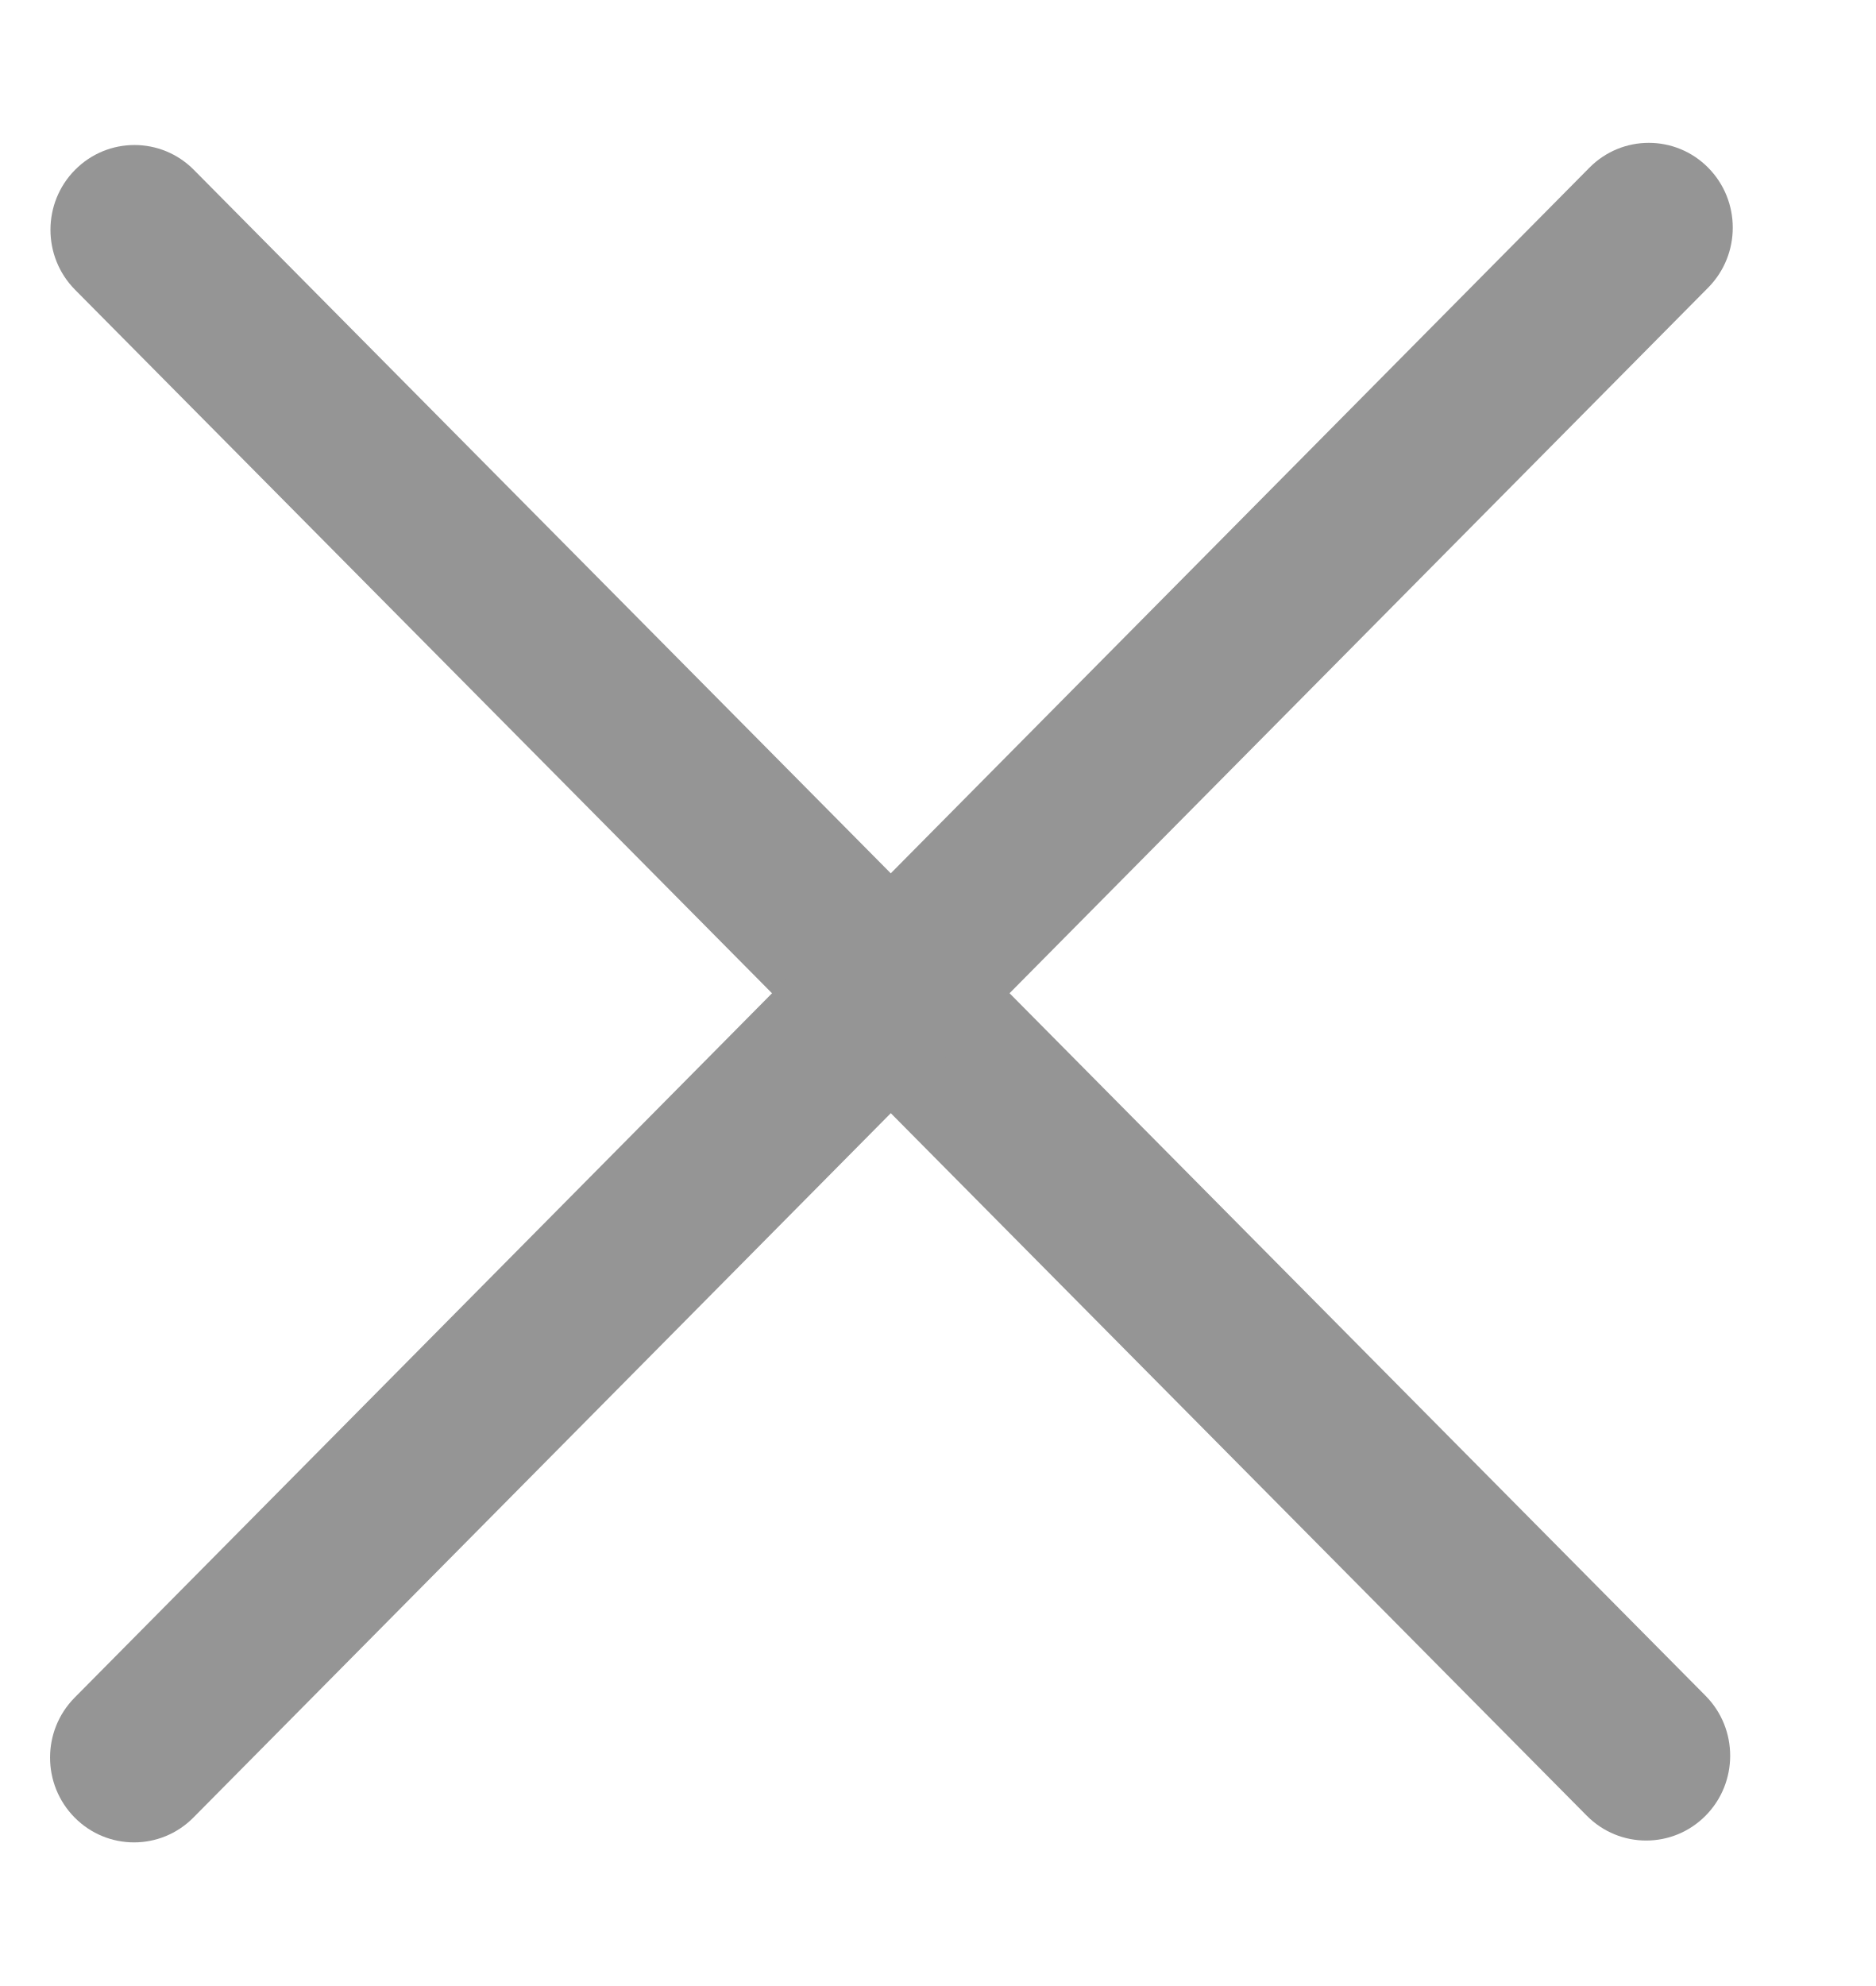
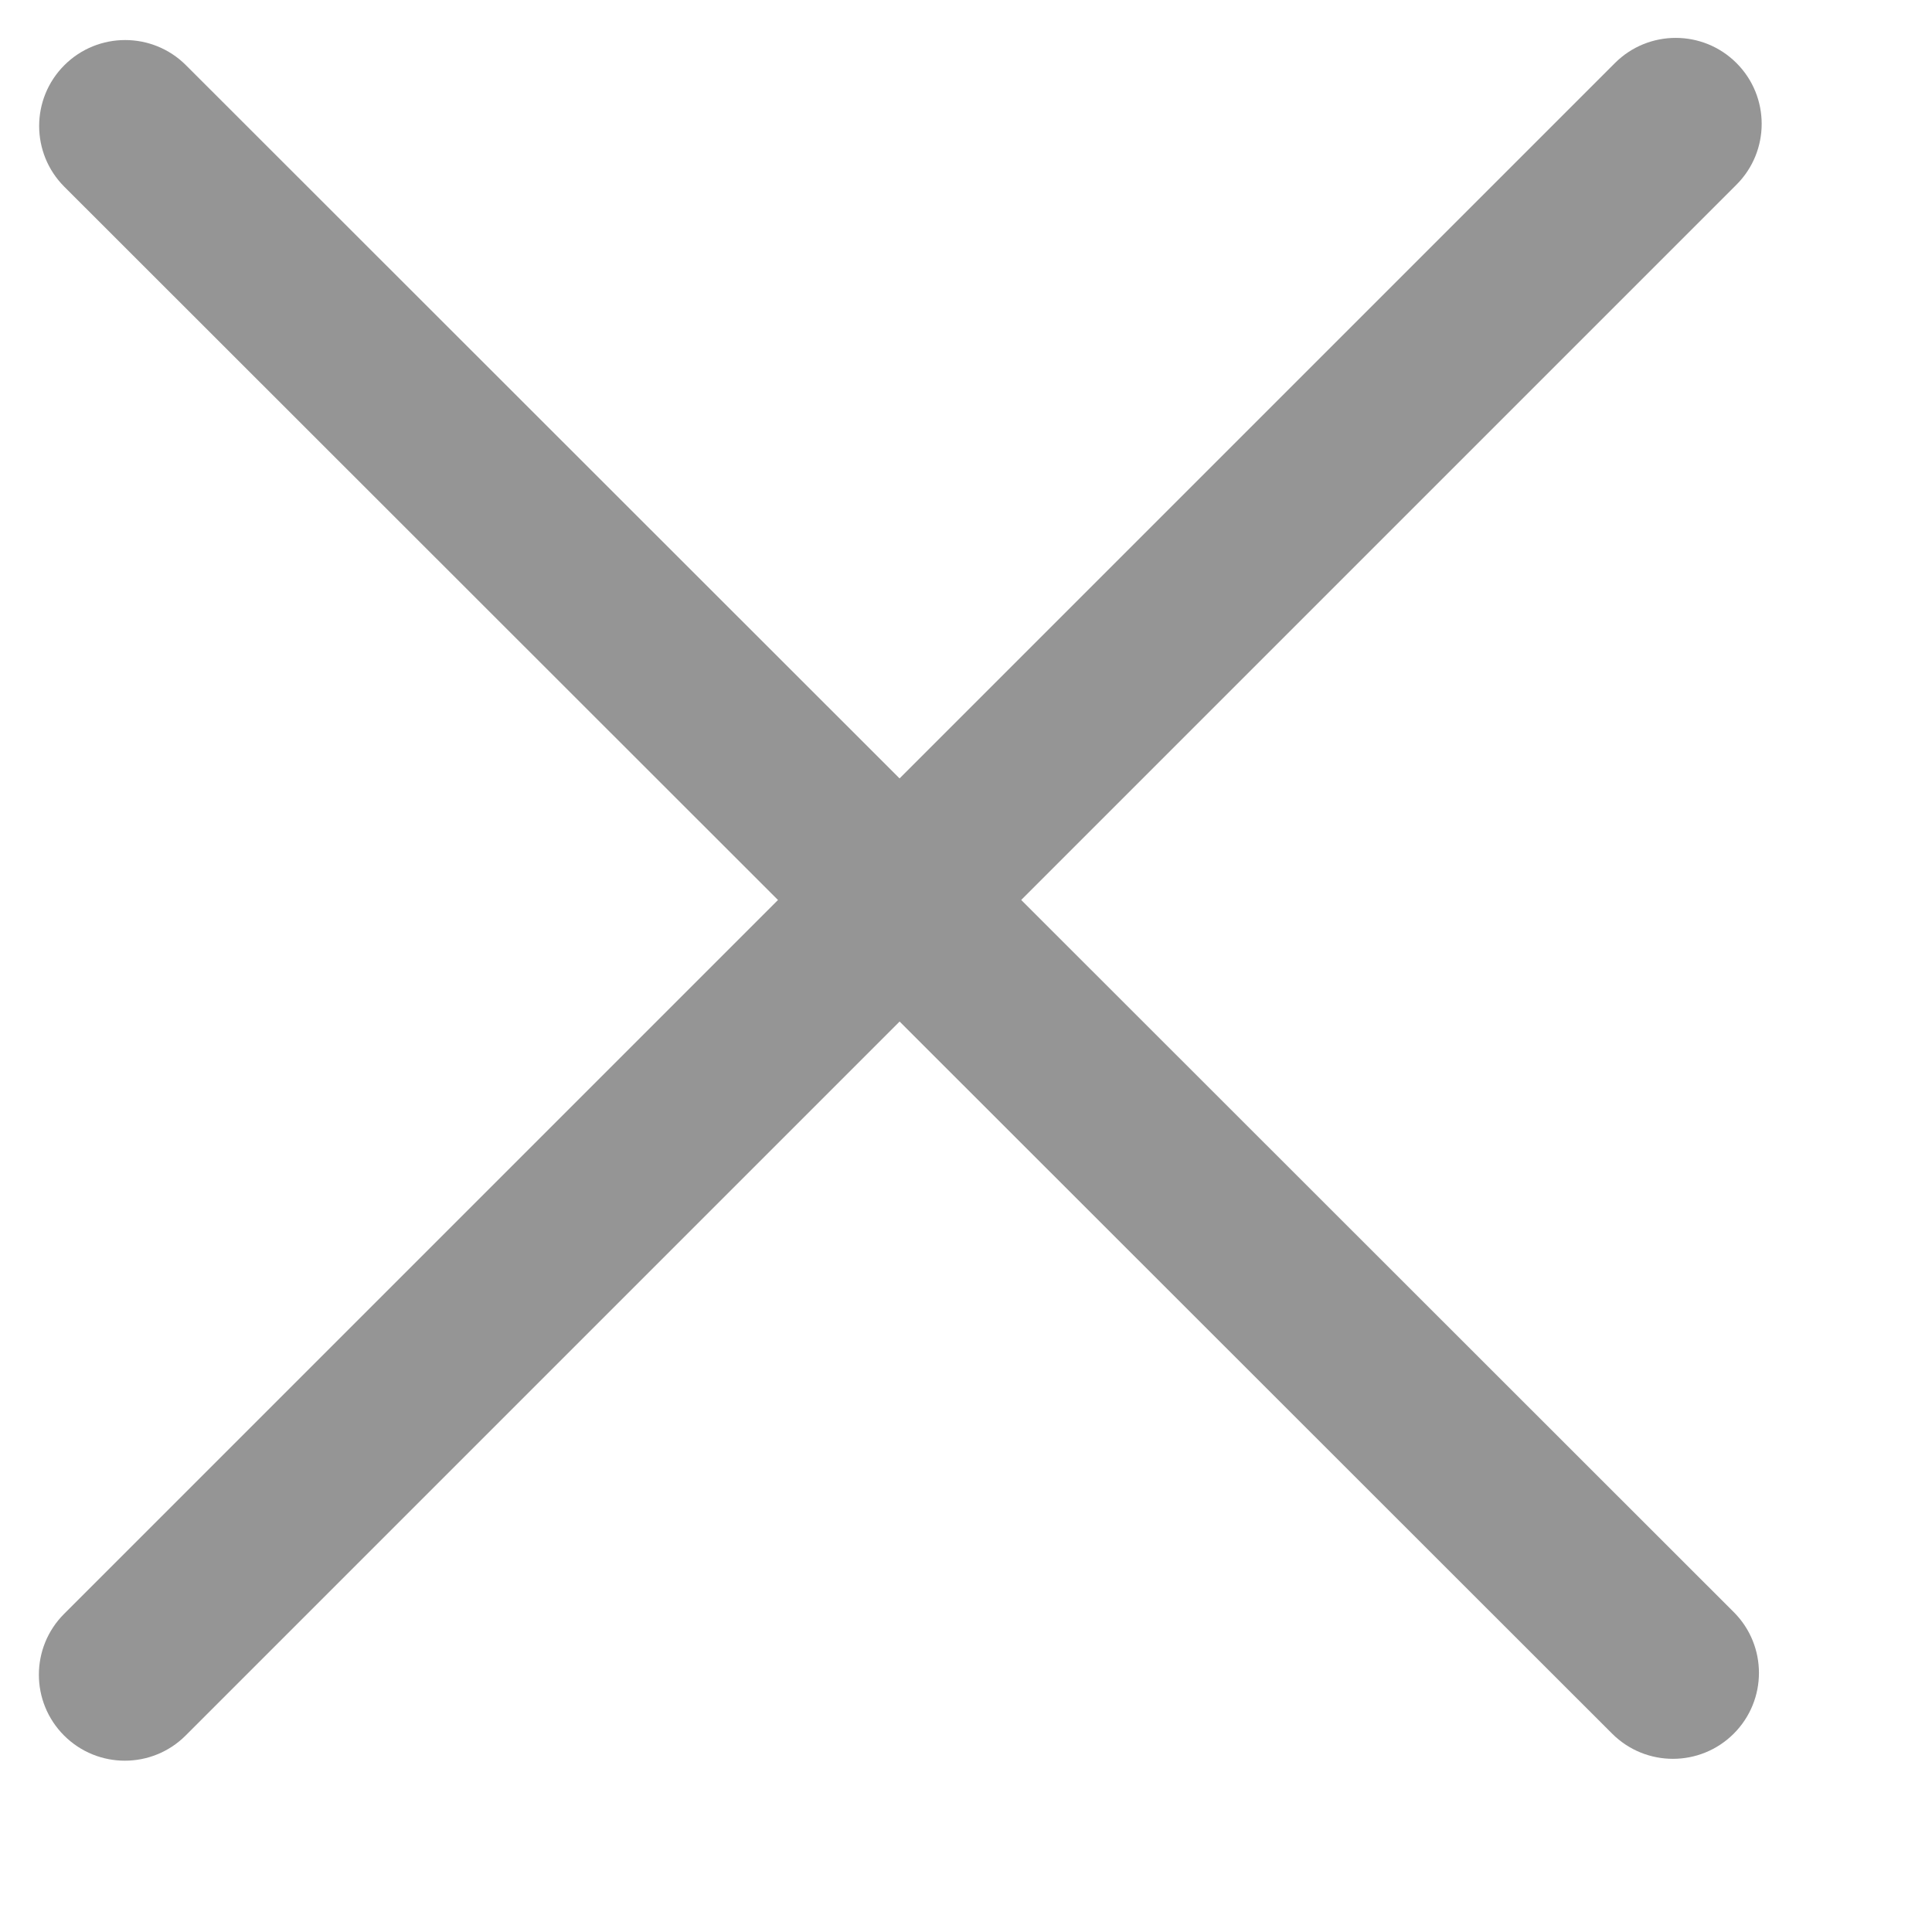
- <svg xmlns="http://www.w3.org/2000/svg" width="17" height="18" viewBox="0 0 17 18" fill="none">
-   <rect width="21" height="1.53" rx="0.765" transform="matrix(-0.703858 -0.710341 0.703858 -0.710341 14.923 17)" fill="#959595" />
-   <rect width="21.045" height="1.53" rx="0.765" transform="matrix(-0.703649 0.710548 -0.703649 -0.710548 16.0233 2.06335)" fill="#959595" />
+ <svg xmlns="http://www.w3.org/2000/svg" width="14" height="14" viewBox="0 0 14 14" fill="none">
+   <rect width="17.103" height="1.246" rx="0.623" transform="matrix(-0.707314 -0.706899 0.707314 -0.706899 12.1228 13.0031)" fill="#959595" />
+   <rect x="13.023" y="0.897" width="17.139" height="1.246" rx="0.623" transform="rotate(135 13.0233 0.897461)" fill="#959595" />
</svg>
